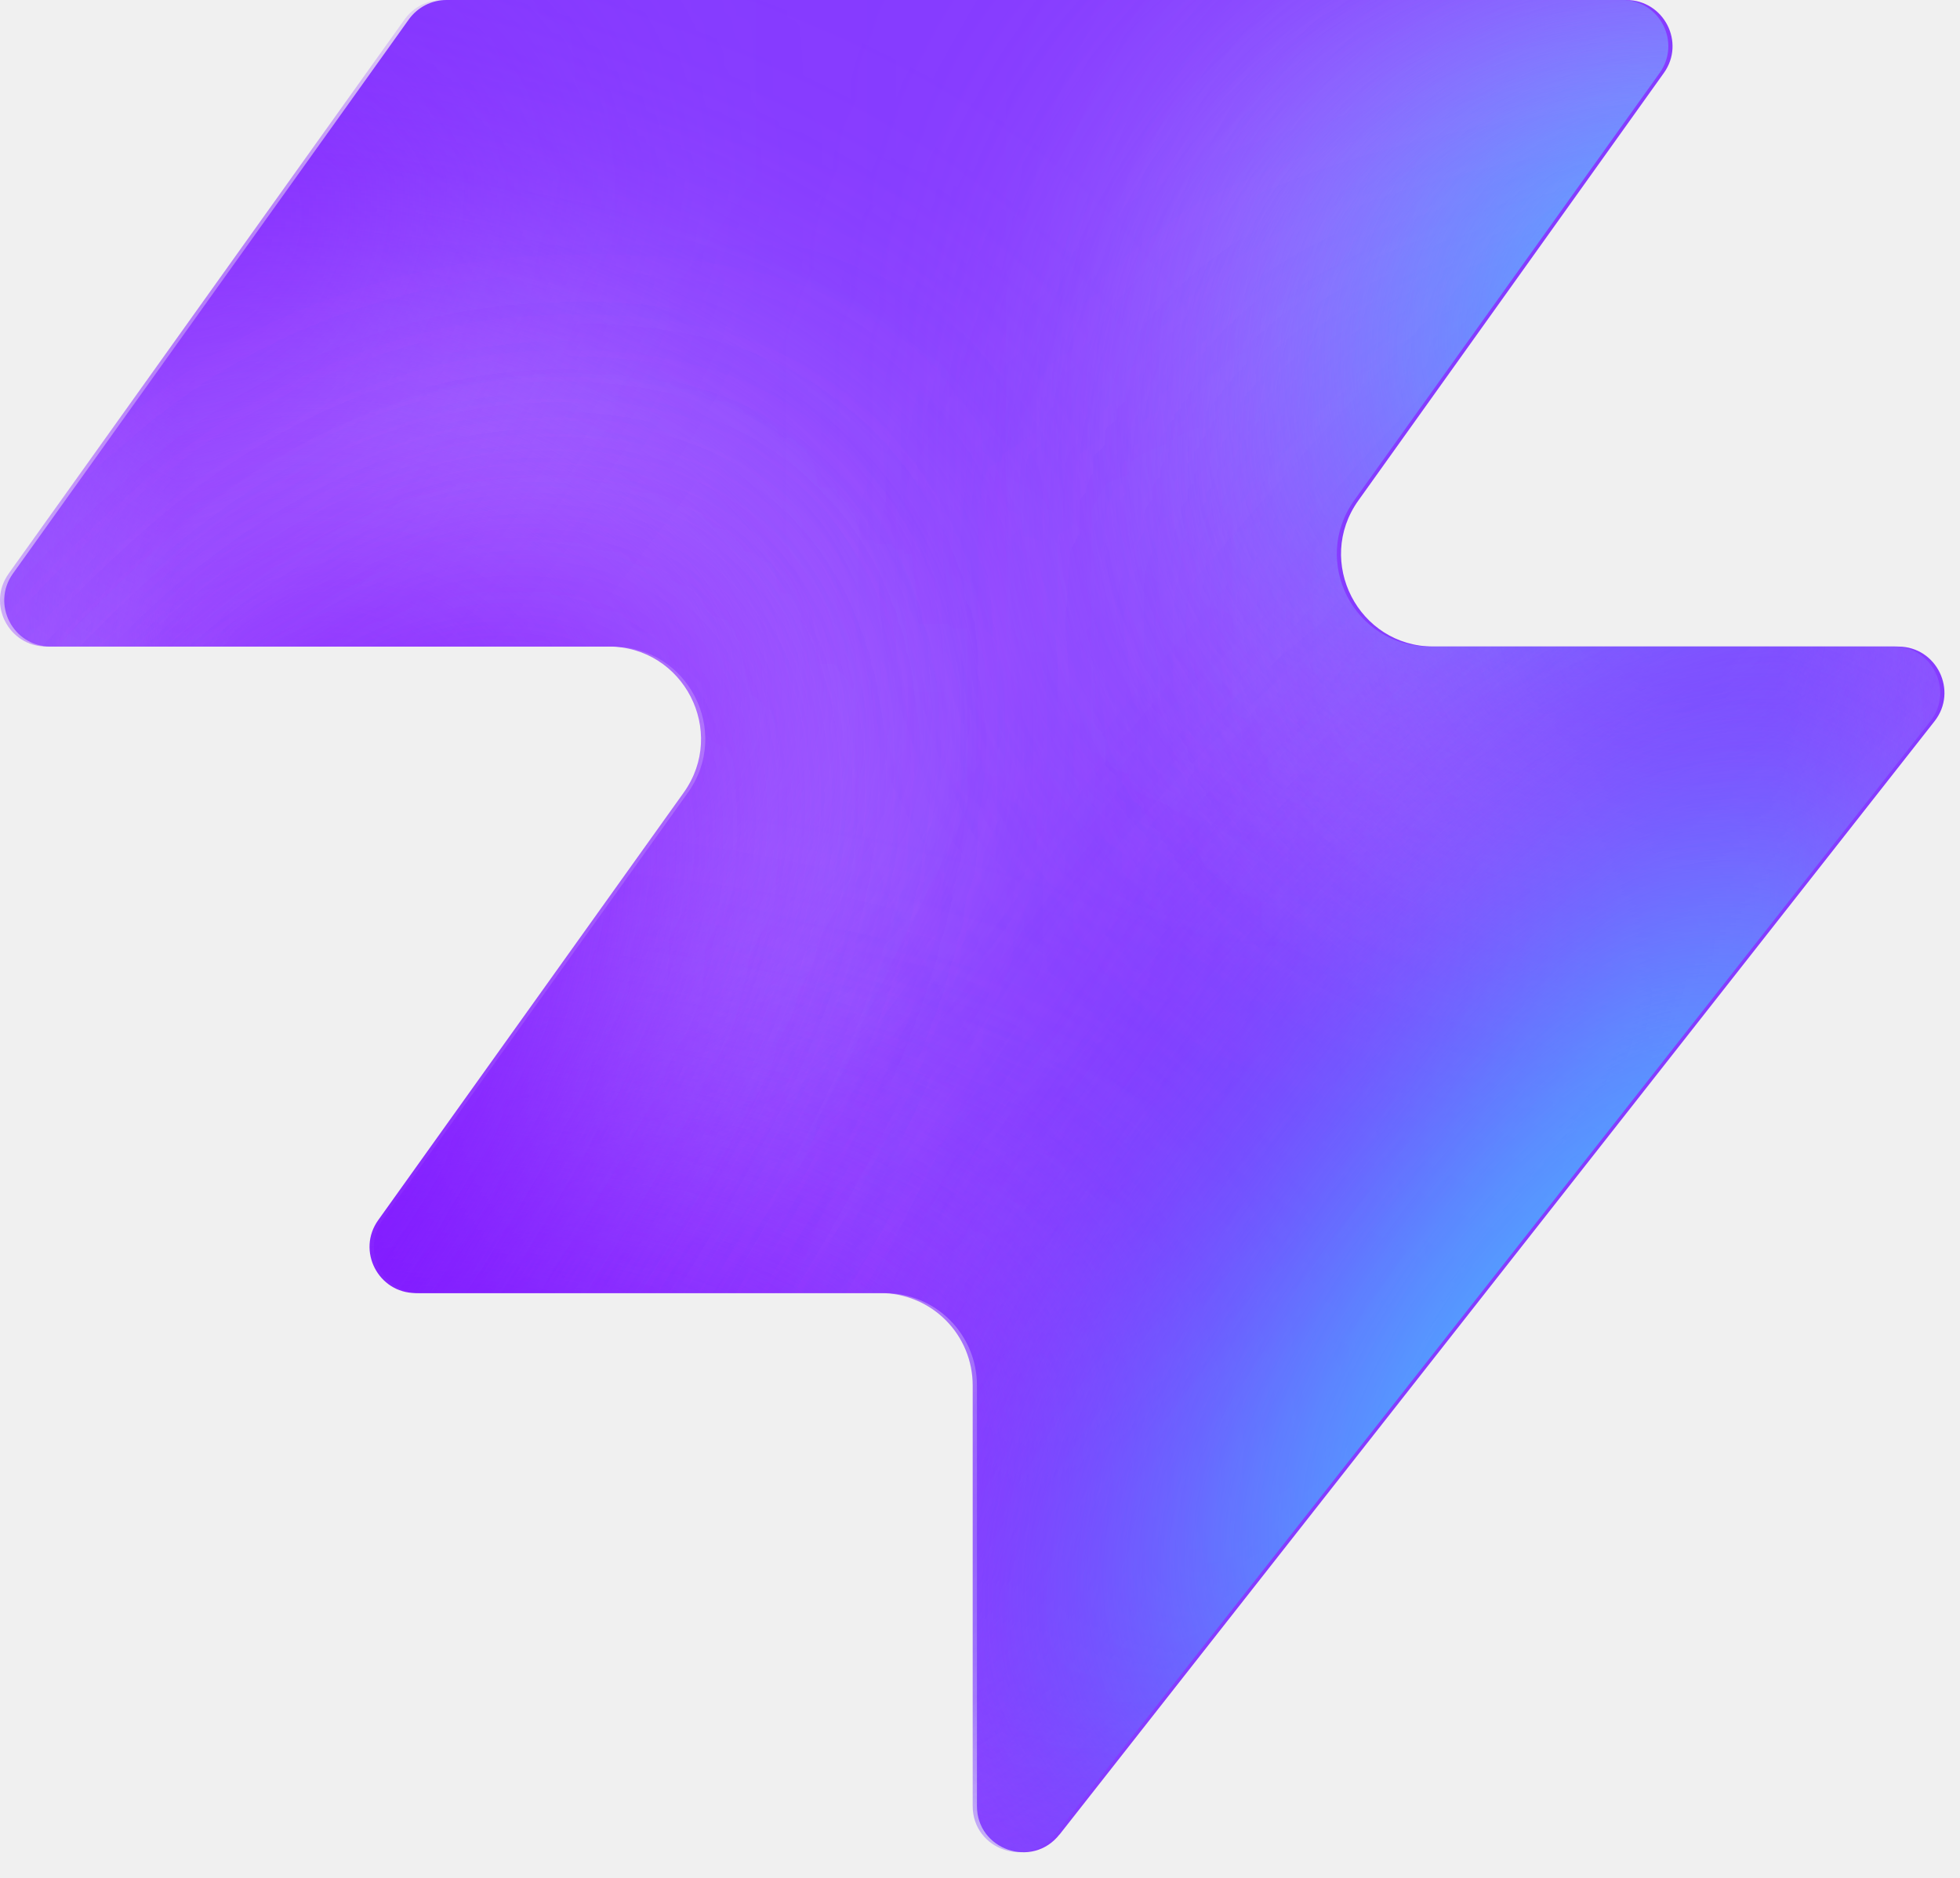
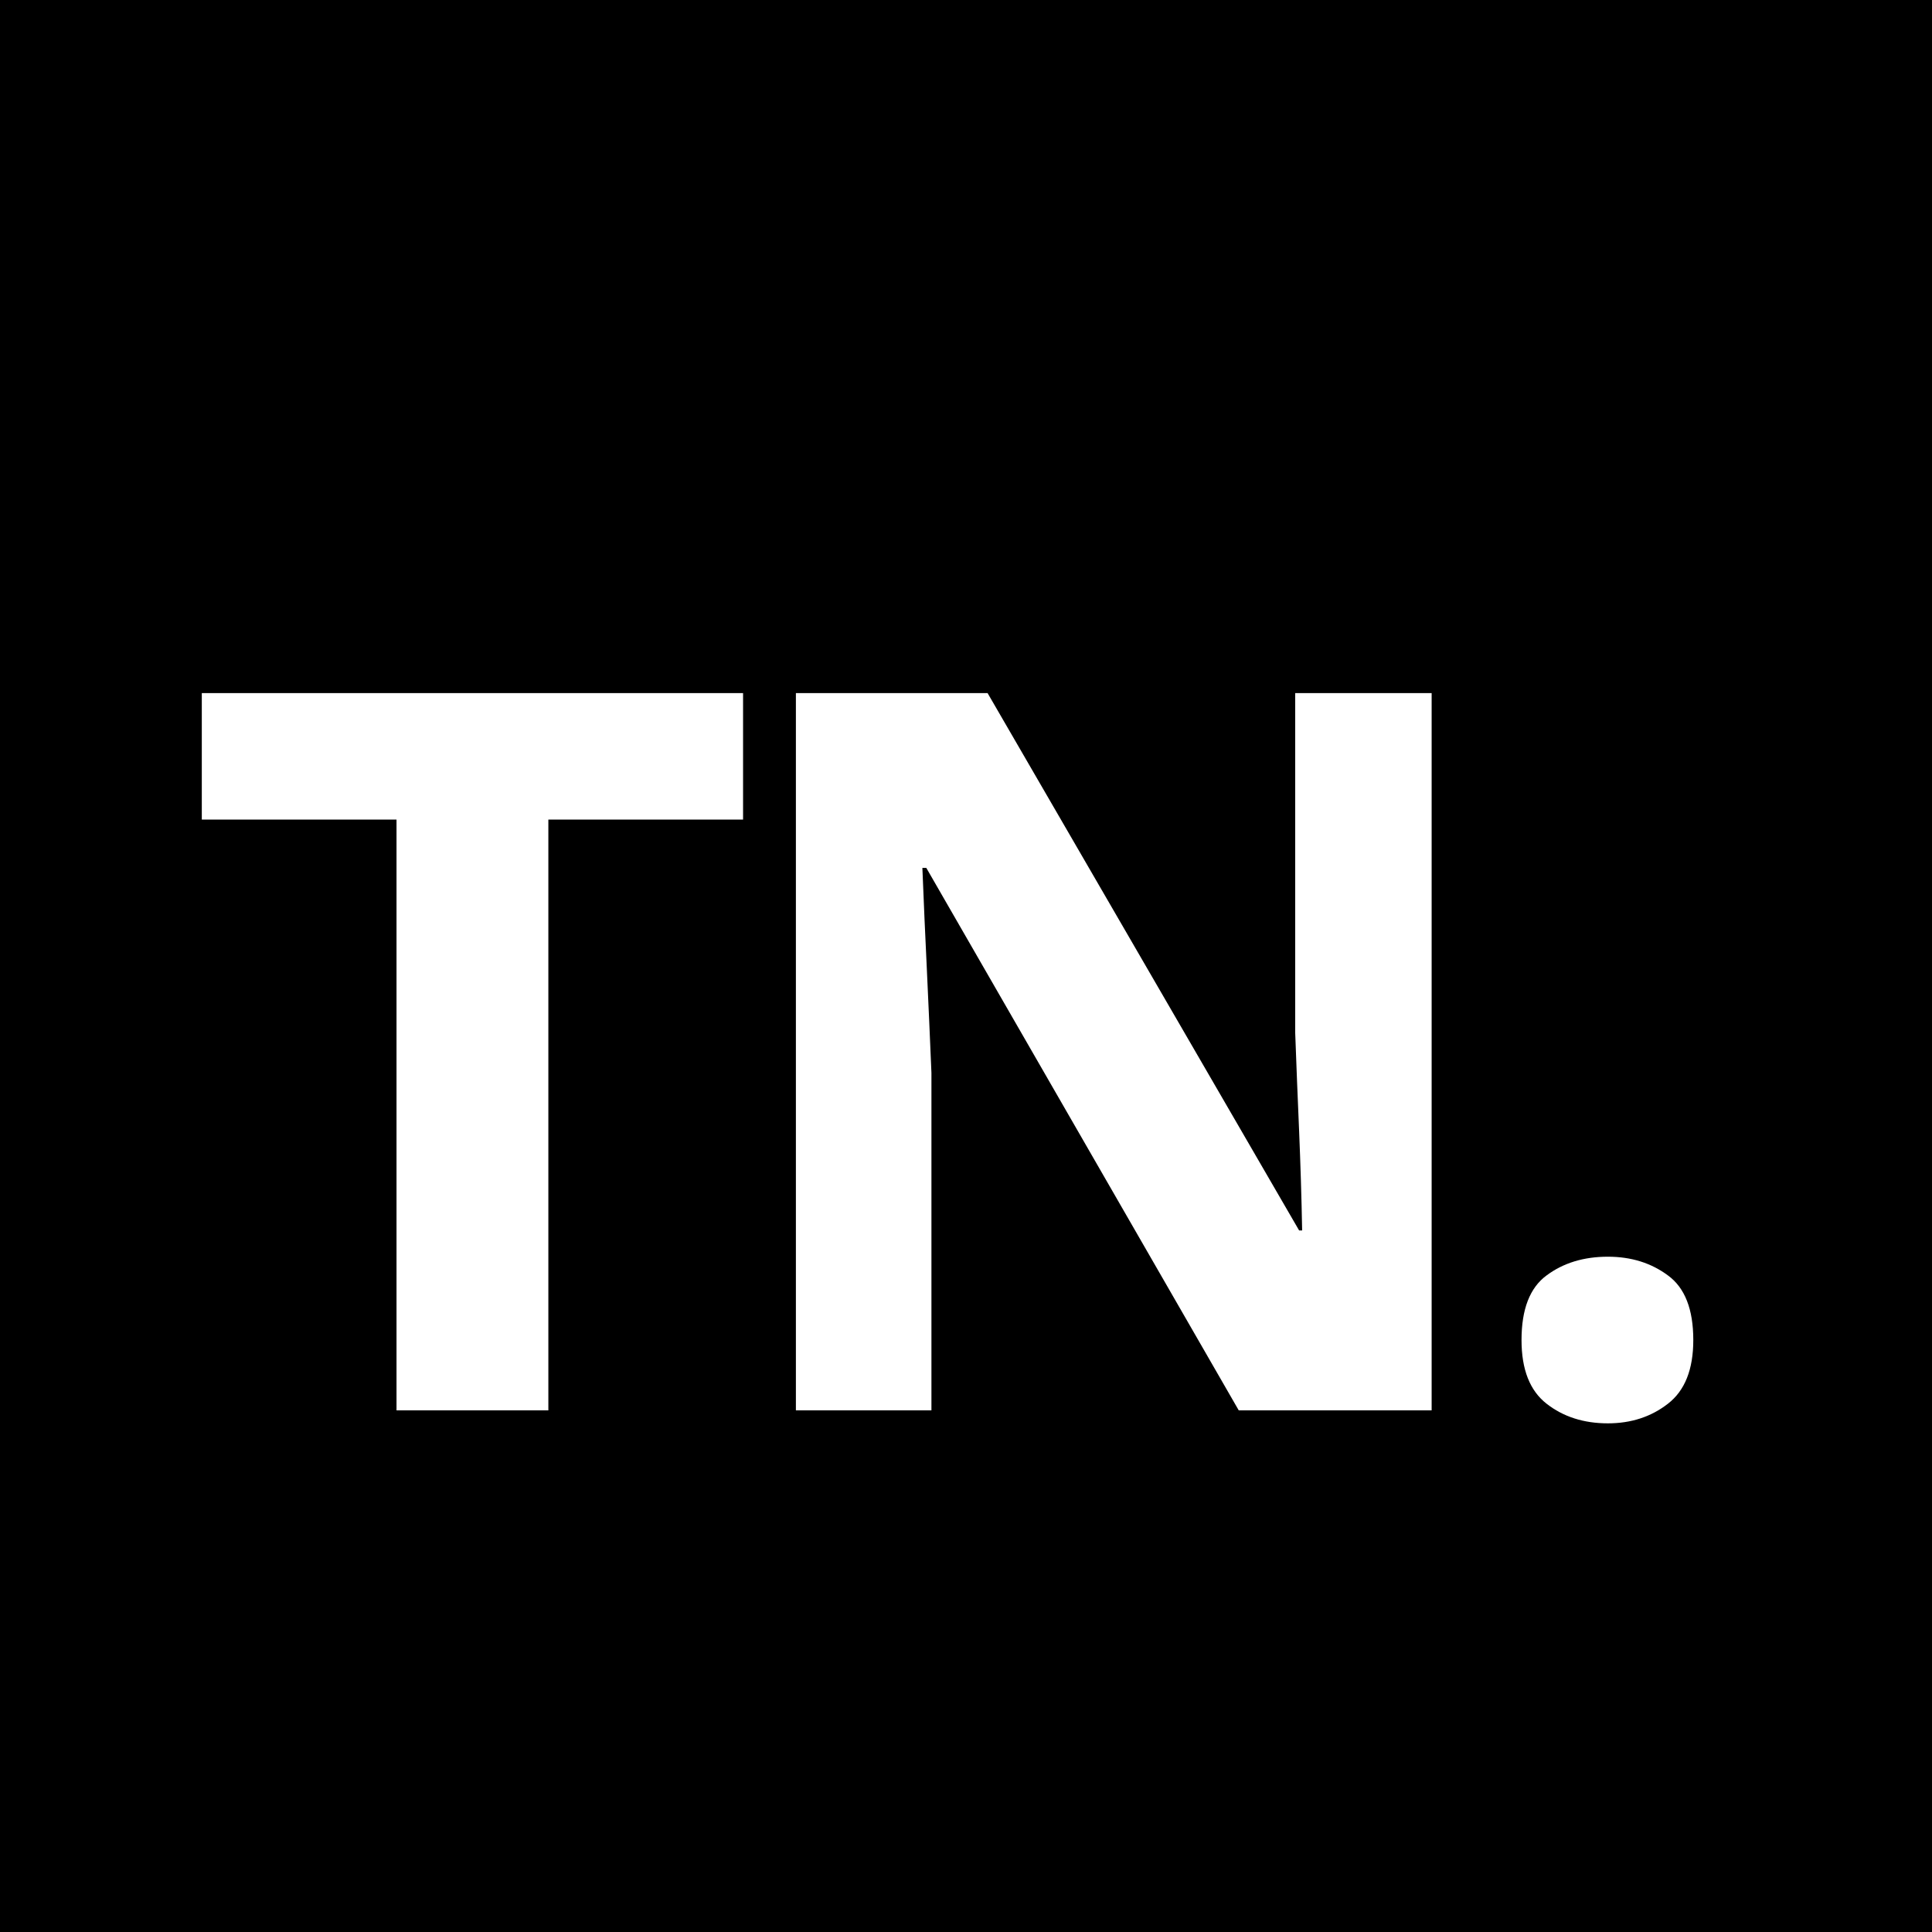
- <svg xmlns="http://www.w3.org/2000/svg" width="48" height="46" fill="none" viewBox="0 0 48 46">
-   <path fill="#863bff" d="M25.946 44.938c-.664.845-2.021.375-2.021-.698V33.937a2.26 2.26 0 0 0-2.262-2.262H10.287c-.92 0-1.456-1.04-.92-1.788l7.48-10.471c1.07-1.497 0-3.578-1.842-3.578H1.237c-.92 0-1.456-1.04-.92-1.788L10.013.474c.214-.297.556-.474.92-.474h28.894c.92 0 1.456 1.04.92 1.788l-7.48 10.471c-1.07 1.498 0 3.579 1.842 3.579h11.377c.943 0 1.473 1.088.89 1.83L25.947 44.94z" style="fill:#863bff;fill:color(display-p3 .525 .23 1);fill-opacity:1" />
-   <mask id="a" width="48" height="46" x="0" y="0" maskUnits="userSpaceOnUse" style="mask-type:alpha">
-     <path fill="#000" d="M25.842 44.938c-.664.844-2.021.375-2.021-.698V33.937a2.26 2.26 0 0 0-2.262-2.262H10.183c-.92 0-1.456-1.04-.92-1.788l7.48-10.471c1.07-1.498 0-3.579-1.842-3.579H1.133c-.92 0-1.456-1.04-.92-1.787L9.91.473c.214-.297.556-.474.92-.474h28.894c.92 0 1.456 1.04.92 1.788l-7.48 10.471c-1.07 1.498 0 3.578 1.842 3.578h11.377c.943 0 1.473 1.088.89 1.832L25.843 44.94z" style="fill:#000;fill-opacity:1" />
-   </mask>
-   <g mask="url(#a)">
-     <g filter="url(#b)">
-       <ellipse cx="5.508" cy="14.704" fill="#ede6ff" rx="5.508" ry="14.704" style="fill:#ede6ff;fill:color(display-p3 .927 .903 1);fill-opacity:1" transform="matrix(.00324 1 1 -.00324 -4.47 31.516)" />
-     </g>
-     <g filter="url(#c)">
-       <ellipse cx="10.399" cy="29.851" fill="#ede6ff" rx="10.399" ry="29.851" style="fill:#ede6ff;fill:color(display-p3 .927 .903 1);fill-opacity:1" transform="matrix(.00324 1 1 -.00324 -39.328 7.883)" />
-     </g>
-     <g filter="url(#d)">
-       <ellipse cx="5.508" cy="30.487" fill="#7e14ff" rx="5.508" ry="30.487" style="fill:#7e14ff;fill:color(display-p3 .492 .077 1);fill-opacity:1" transform="rotate(89.814 -25.913 -14.639)scale(1 -1)" />
-     </g>
-     <g filter="url(#e)">
-       <ellipse cx="5.508" cy="30.599" fill="#7e14ff" rx="5.508" ry="30.599" style="fill:#7e14ff;fill:color(display-p3 .492 .077 1);fill-opacity:1" transform="rotate(89.814 -32.644 -3.334)scale(1 -1)" />
-     </g>
-     <g filter="url(#f)">
-       <ellipse cx="5.508" cy="30.599" fill="#7e14ff" rx="5.508" ry="30.599" style="fill:#7e14ff;fill:color(display-p3 .492 .077 1);fill-opacity:1" transform="matrix(.00324 1 1 -.00324 -34.34 30.47)" />
-     </g>
-     <g filter="url(#g)">
-       <ellipse cx="14.072" cy="22.078" fill="#ede6ff" rx="14.072" ry="22.078" style="fill:#ede6ff;fill:color(display-p3 .927 .903 1);fill-opacity:1" transform="rotate(93.35 24.506 48.493)scale(-1 1)" />
-     </g>
-     <g filter="url(#h)">
-       <ellipse cx="3.47" cy="21.501" fill="#7e14ff" rx="3.47" ry="21.501" style="fill:#7e14ff;fill:color(display-p3 .492 .077 1);fill-opacity:1" transform="rotate(89.009 28.708 47.59)scale(-1 1)" />
-     </g>
-     <g filter="url(#i)">
-       <ellipse cx="3.47" cy="21.501" fill="#7e14ff" rx="3.47" ry="21.501" style="fill:#7e14ff;fill:color(display-p3 .492 .077 1);fill-opacity:1" transform="rotate(89.009 28.708 47.59)scale(-1 1)" />
-     </g>
-     <g filter="url(#j)">
-       <ellipse cx=".387" cy="8.972" fill="#7e14ff" rx="4.407" ry="29.108" style="fill:#7e14ff;fill:color(display-p3 .492 .077 1);fill-opacity:1" transform="rotate(39.51 .387 8.972)" />
-     </g>
-     <g filter="url(#k)">
-       <ellipse cx="47.523" cy="-6.092" fill="#7e14ff" rx="4.407" ry="29.108" style="fill:#7e14ff;fill:color(display-p3 .492 .077 1);fill-opacity:1" transform="rotate(37.892 47.523 -6.092)" />
-     </g>
-     <g filter="url(#l)">
-       <ellipse cx="41.412" cy="6.333" fill="#47bfff" rx="5.971" ry="9.665" style="fill:#47bfff;fill:color(display-p3 .28 .748 1);fill-opacity:1" transform="rotate(37.892 41.412 6.333)" />
-     </g>
-     <g filter="url(#m)">
-       <ellipse cx="-1.879" cy="38.332" fill="#7e14ff" rx="4.407" ry="29.108" style="fill:#7e14ff;fill:color(display-p3 .492 .077 1);fill-opacity:1" transform="rotate(37.892 -1.88 38.332)" />
-     </g>
-     <g filter="url(#n)">
-       <ellipse cx="-1.879" cy="38.332" fill="#7e14ff" rx="4.407" ry="29.108" style="fill:#7e14ff;fill:color(display-p3 .492 .077 1);fill-opacity:1" transform="rotate(37.892 -1.88 38.332)" />
-     </g>
-     <g filter="url(#o)">
-       <ellipse cx="35.651" cy="29.907" fill="#7e14ff" rx="4.407" ry="29.108" style="fill:#7e14ff;fill:color(display-p3 .492 .077 1);fill-opacity:1" transform="rotate(37.892 35.651 29.907)" />
-     </g>
-     <g filter="url(#p)">
-       <ellipse cx="38.418" cy="32.4" fill="#47bfff" rx="5.971" ry="15.297" style="fill:#47bfff;fill:color(display-p3 .28 .748 1);fill-opacity:1" transform="rotate(37.892 38.418 32.4)" />
-     </g>
-   </g>
-   <defs>
-     <filter id="b" width="60.045" height="41.654" x="-19.77" y="16.149" color-interpolation-filters="sRGB" filterUnits="userSpaceOnUse">
-       <feFlood flood-opacity="0" result="BackgroundImageFix" />
-       <feBlend in="SourceGraphic" in2="BackgroundImageFix" result="shape" />
-       <feGaussianBlur result="effect1_foregroundBlur_2002_17158" stdDeviation="7.659" />
-     </filter>
-     <filter id="c" width="90.34" height="51.437" x="-54.613" y="-7.533" color-interpolation-filters="sRGB" filterUnits="userSpaceOnUse">
-       <feFlood flood-opacity="0" result="BackgroundImageFix" />
-       <feBlend in="SourceGraphic" in2="BackgroundImageFix" result="shape" />
-       <feGaussianBlur result="effect1_foregroundBlur_2002_17158" stdDeviation="7.659" />
-     </filter>
-     <filter id="d" width="79.355" height="29.4" x="-49.64" y="2.03" color-interpolation-filters="sRGB" filterUnits="userSpaceOnUse">
-       <feFlood flood-opacity="0" result="BackgroundImageFix" />
-       <feBlend in="SourceGraphic" in2="BackgroundImageFix" result="shape" />
-       <feGaussianBlur result="effect1_foregroundBlur_2002_17158" stdDeviation="4.596" />
-     </filter>
-     <filter id="e" width="79.579" height="29.4" x="-45.045" y="20.029" color-interpolation-filters="sRGB" filterUnits="userSpaceOnUse">
-       <feFlood flood-opacity="0" result="BackgroundImageFix" />
-       <feBlend in="SourceGraphic" in2="BackgroundImageFix" result="shape" />
-       <feGaussianBlur result="effect1_foregroundBlur_2002_17158" stdDeviation="4.596" />
-     </filter>
-     <filter id="f" width="79.579" height="29.4" x="-43.513" y="21.178" color-interpolation-filters="sRGB" filterUnits="userSpaceOnUse">
-       <feFlood flood-opacity="0" result="BackgroundImageFix" />
-       <feBlend in="SourceGraphic" in2="BackgroundImageFix" result="shape" />
-       <feGaussianBlur result="effect1_foregroundBlur_2002_17158" stdDeviation="4.596" />
-     </filter>
-     <filter id="g" width="74.749" height="58.852" x="15.756" y="-17.901" color-interpolation-filters="sRGB" filterUnits="userSpaceOnUse">
-       <feFlood flood-opacity="0" result="BackgroundImageFix" />
-       <feBlend in="SourceGraphic" in2="BackgroundImageFix" result="shape" />
-       <feGaussianBlur result="effect1_foregroundBlur_2002_17158" stdDeviation="7.659" />
-     </filter>
-     <filter id="h" width="61.377" height="25.362" x="23.548" y="2.284" color-interpolation-filters="sRGB" filterUnits="userSpaceOnUse">
-       <feFlood flood-opacity="0" result="BackgroundImageFix" />
-       <feBlend in="SourceGraphic" in2="BackgroundImageFix" result="shape" />
-       <feGaussianBlur result="effect1_foregroundBlur_2002_17158" stdDeviation="4.596" />
-     </filter>
-     <filter id="i" width="61.377" height="25.362" x="23.548" y="2.284" color-interpolation-filters="sRGB" filterUnits="userSpaceOnUse">
-       <feFlood flood-opacity="0" result="BackgroundImageFix" />
-       <feBlend in="SourceGraphic" in2="BackgroundImageFix" result="shape" />
-       <feGaussianBlur result="effect1_foregroundBlur_2002_17158" stdDeviation="4.596" />
-     </filter>
-     <filter id="j" width="56.045" height="63.649" x="-27.636" y="-22.853" color-interpolation-filters="sRGB" filterUnits="userSpaceOnUse">
-       <feFlood flood-opacity="0" result="BackgroundImageFix" />
-       <feBlend in="SourceGraphic" in2="BackgroundImageFix" result="shape" />
-       <feGaussianBlur result="effect1_foregroundBlur_2002_17158" stdDeviation="4.596" />
-     </filter>
-     <filter id="k" width="54.814" height="64.646" x="20.116" y="-38.415" color-interpolation-filters="sRGB" filterUnits="userSpaceOnUse">
-       <feFlood flood-opacity="0" result="BackgroundImageFix" />
-       <feBlend in="SourceGraphic" in2="BackgroundImageFix" result="shape" />
-       <feGaussianBlur result="effect1_foregroundBlur_2002_17158" stdDeviation="4.596" />
-     </filter>
-     <filter id="l" width="33.541" height="35.313" x="24.641" y="-11.323" color-interpolation-filters="sRGB" filterUnits="userSpaceOnUse">
-       <feFlood flood-opacity="0" result="BackgroundImageFix" />
-       <feBlend in="SourceGraphic" in2="BackgroundImageFix" result="shape" />
-       <feGaussianBlur result="effect1_foregroundBlur_2002_17158" stdDeviation="4.596" />
-     </filter>
-     <filter id="m" width="54.814" height="64.646" x="-29.286" y="6.009" color-interpolation-filters="sRGB" filterUnits="userSpaceOnUse">
-       <feFlood flood-opacity="0" result="BackgroundImageFix" />
-       <feBlend in="SourceGraphic" in2="BackgroundImageFix" result="shape" />
-       <feGaussianBlur result="effect1_foregroundBlur_2002_17158" stdDeviation="4.596" />
-     </filter>
-     <filter id="n" width="54.814" height="64.646" x="-29.286" y="6.009" color-interpolation-filters="sRGB" filterUnits="userSpaceOnUse">
-       <feFlood flood-opacity="0" result="BackgroundImageFix" />
-       <feBlend in="SourceGraphic" in2="BackgroundImageFix" result="shape" />
-       <feGaussianBlur result="effect1_foregroundBlur_2002_17158" stdDeviation="4.596" />
-     </filter>
-     <filter id="o" width="54.814" height="64.646" x="8.244" y="-2.416" color-interpolation-filters="sRGB" filterUnits="userSpaceOnUse">
-       <feFlood flood-opacity="0" result="BackgroundImageFix" />
-       <feBlend in="SourceGraphic" in2="BackgroundImageFix" result="shape" />
-       <feGaussianBlur result="effect1_foregroundBlur_2002_17158" stdDeviation="4.596" />
-     </filter>
-     <filter id="p" width="39.409" height="43.623" x="18.713" y="10.588" color-interpolation-filters="sRGB" filterUnits="userSpaceOnUse">
-       <feFlood flood-opacity="0" result="BackgroundImageFix" />
-       <feBlend in="SourceGraphic" in2="BackgroundImageFix" result="shape" />
-       <feGaussianBlur result="effect1_foregroundBlur_2002_17158" stdDeviation="4.596" />
-     </filter>
-   </defs>
+ <svg xmlns="http://www.w3.org/2000/svg" viewBox="0 0 100 100" width="100" height="100">
+   <rect width="100" height="100" fill="black" />
+   <text x="50" y="73" text-anchor="middle" font-family="'Arial Black', 'Impact', sans-serif" font-weight="900" font-size="52" letter-spacing="-3" fill="white">TN.</text>
</svg>
